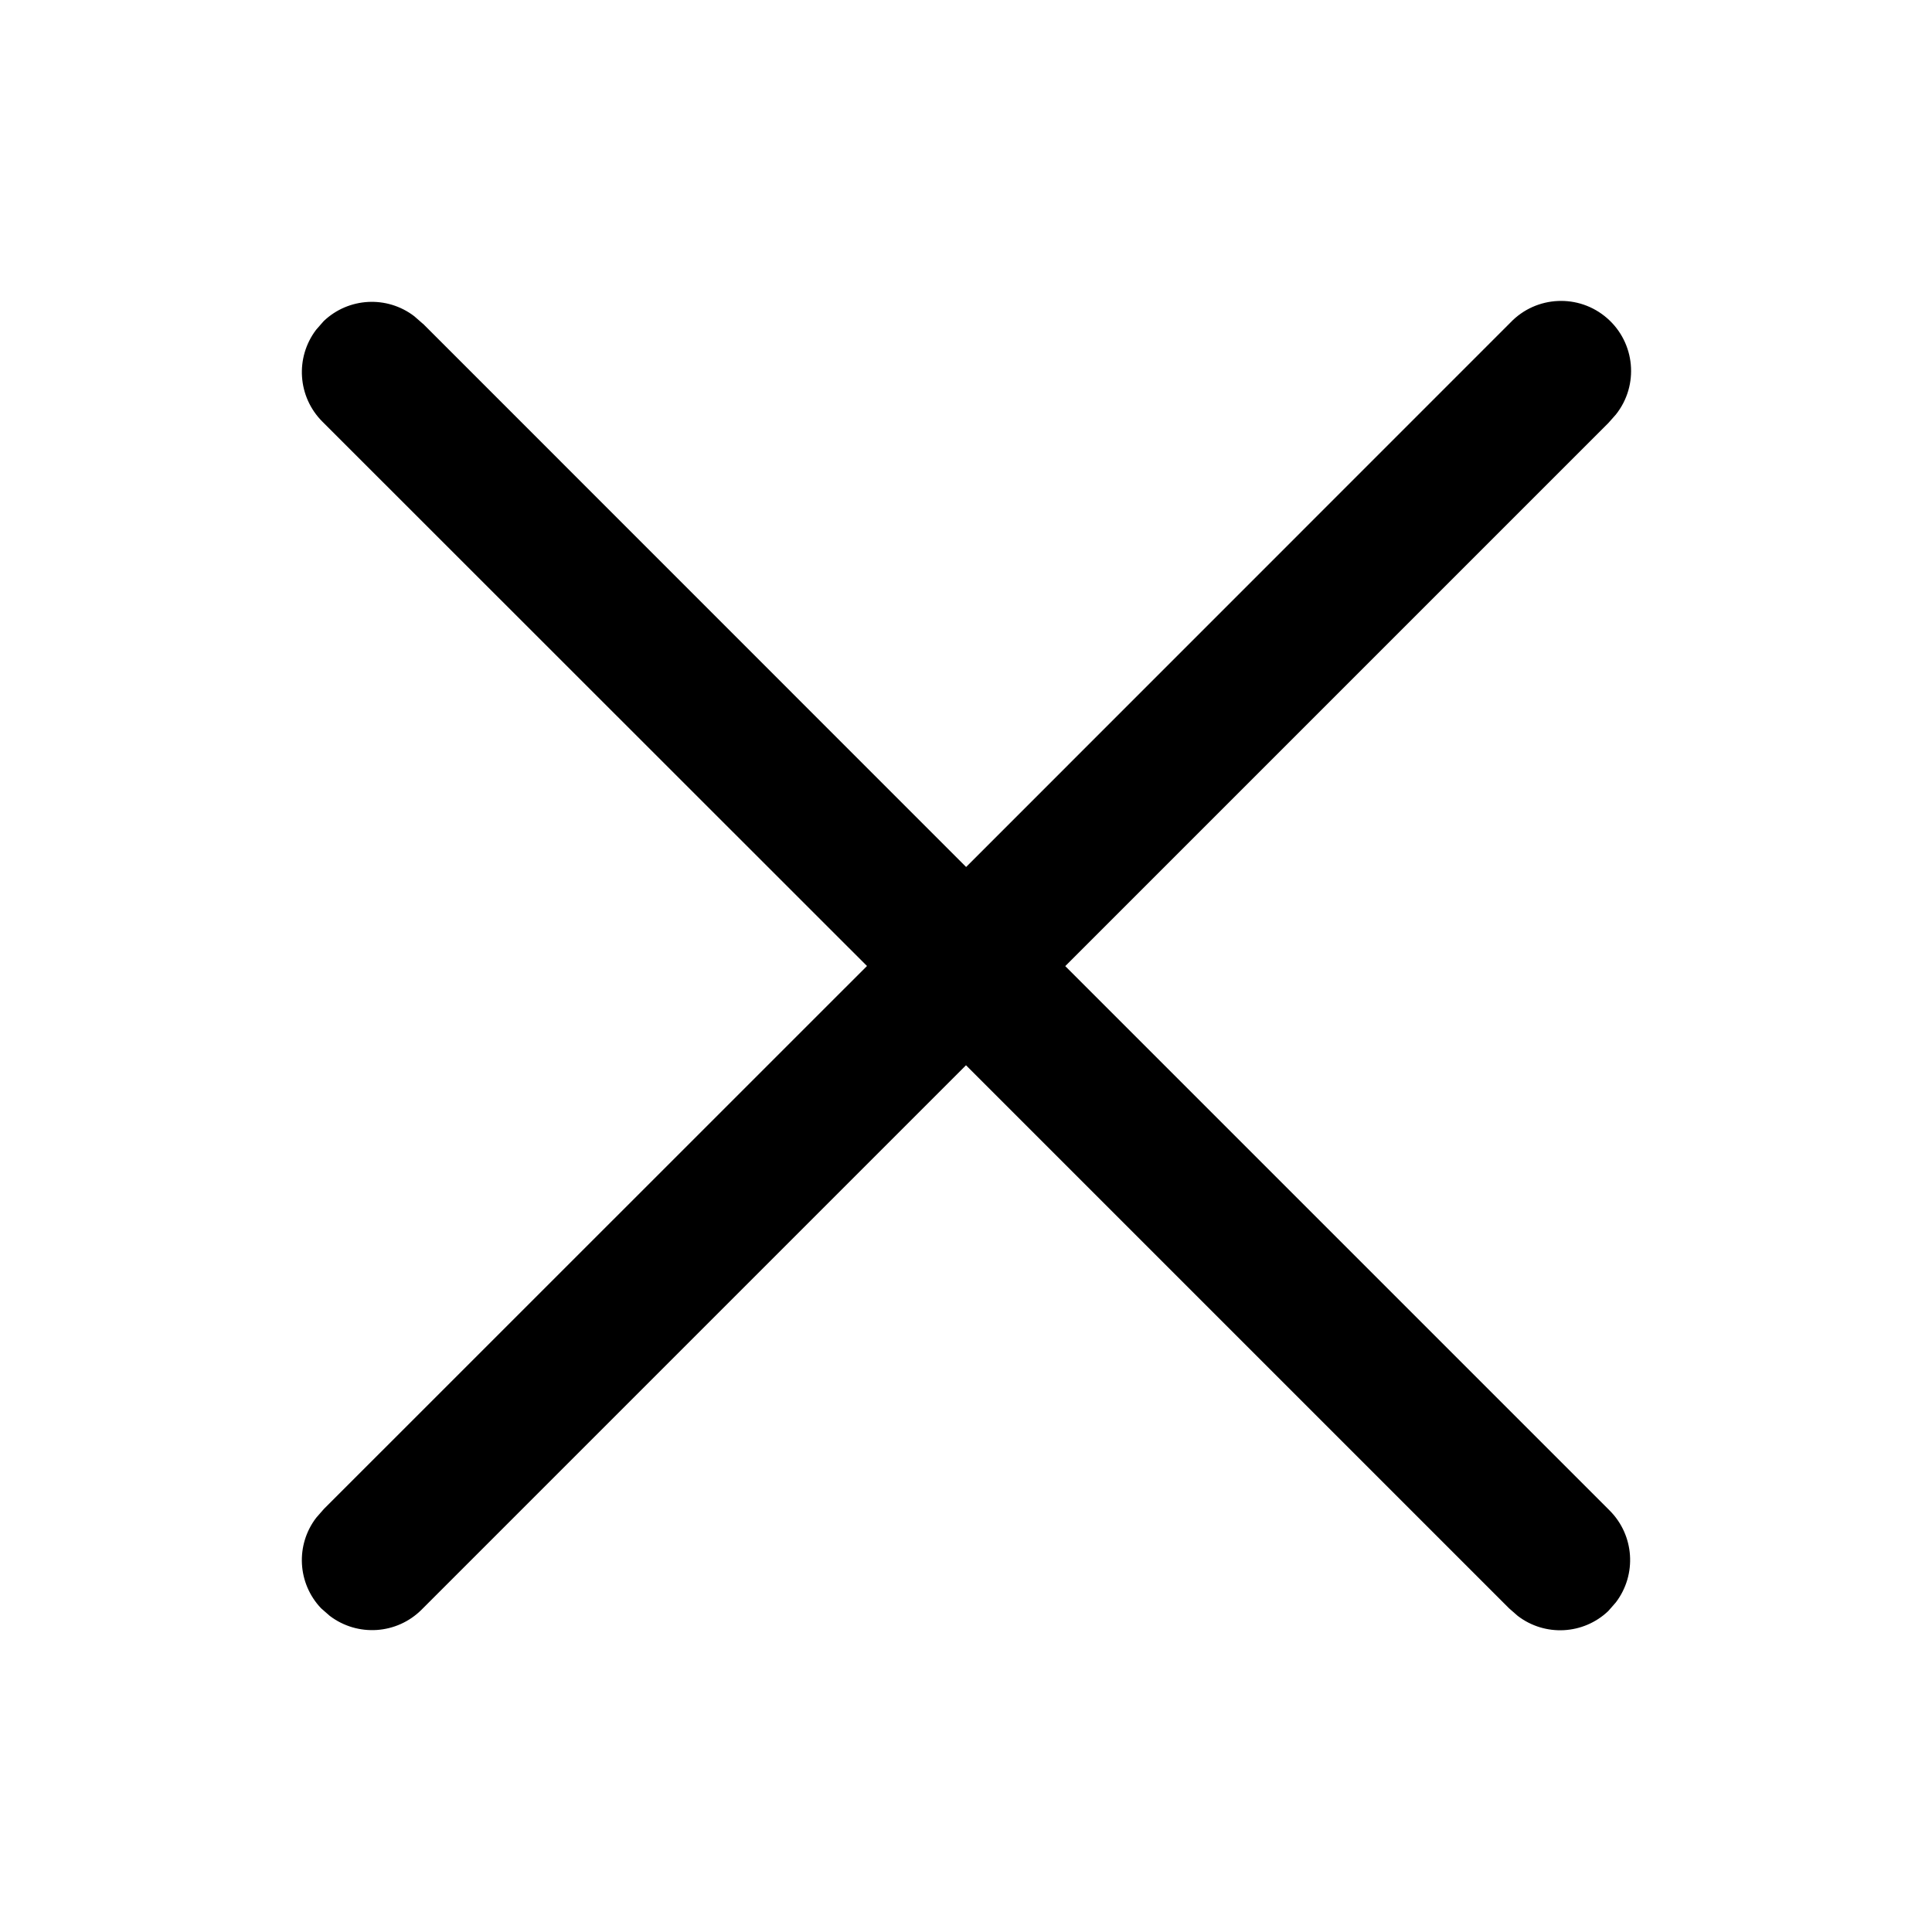
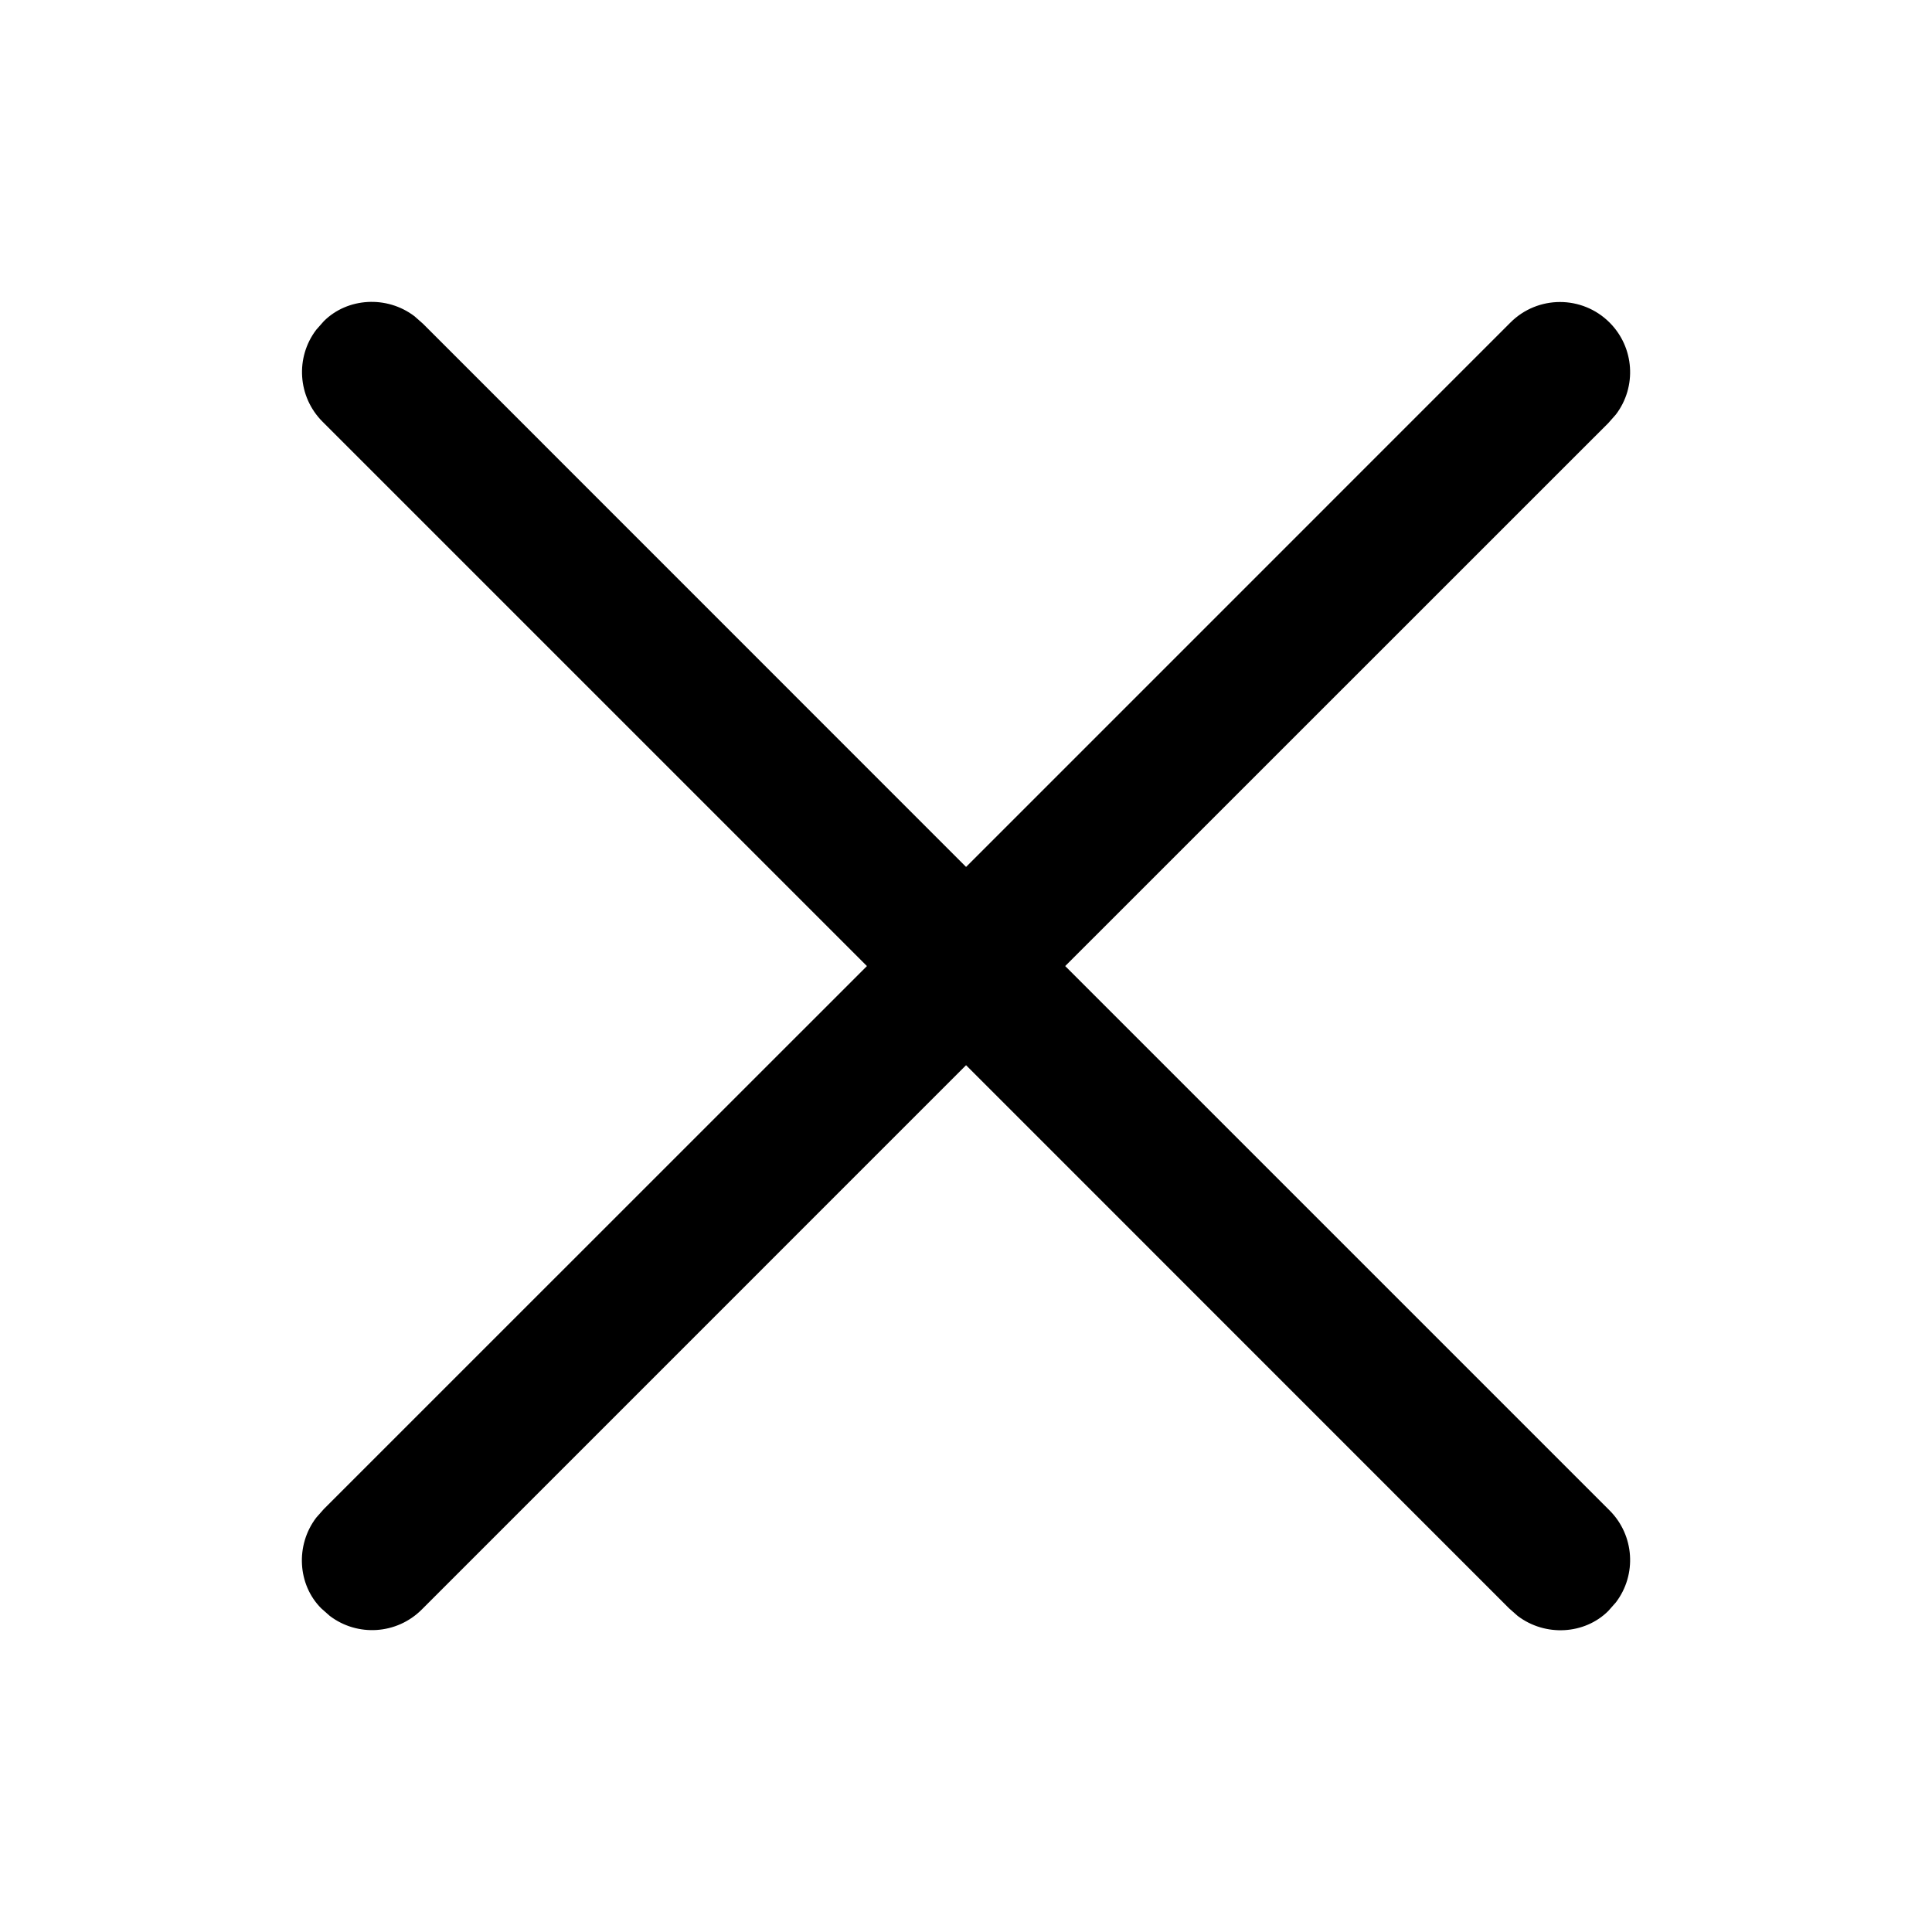
- <svg xmlns="http://www.w3.org/2000/svg" viewBox="0 0 1024 1024" width="16" height="16">
-   <defs>
-     <style />
-   </defs>
-   <path d="M224.256 171.648L512.064 459.52l288.512-288.576a37.12 37.12 0 0155.872 48.768l-4.032 4.544-287.808 287.808L853.12 800.576a37.12 37.12 0 013.328 48.704l-4.032 4.608a36.992 36.992 0 01-48 2.56l-4.608-4.032L512 564.608 223.488 853.12a37.12 37.12 0 01-48.704 3.328l-4.608-4.032a36.992 36.992 0 01-2.56-48l4.032-4.608L459.52 512 170.88 223.488a37.12 37.12 0 01-3.328-48.704l4.032-4.608a36.992 36.992 0 0148-2.56l4.608 4.032z" />
+ <svg xmlns="http://www.w3.org/2000/svg" viewBox="0 0 1024 1024">
+   <path fill="currentColor" fill-rule="evenodd" d="M224.266 171.66l287.77 287.83 288.52-288.532c14.513-14.513 38.043-14.513 52.557 0 13.183 13.184 14.512 34.056 3.339 48.738l-4.041 4.57-287.83 287.77 288.532 288.52c13.183 13.183 14.512 34.055 3.339 48.737l-4.041 4.57c-12.482 12.433-33.354 13.762-48.036 2.589l-4.57-4.041-287.77-287.83-288.52 288.532c-13.183 13.183-34.055 14.512-48.737 3.339l-4.57-4.041c-12.433-12.482-13.763-33.354-2.589-48.036l4.041-4.57 287.83-287.77-288.532-288.52c-13.183-13.183-14.513-34.055-3.339-48.737l4.041-4.57c12.482-12.433 33.354-13.763 48.036-2.589l4.57 4.041z" />
</svg>
